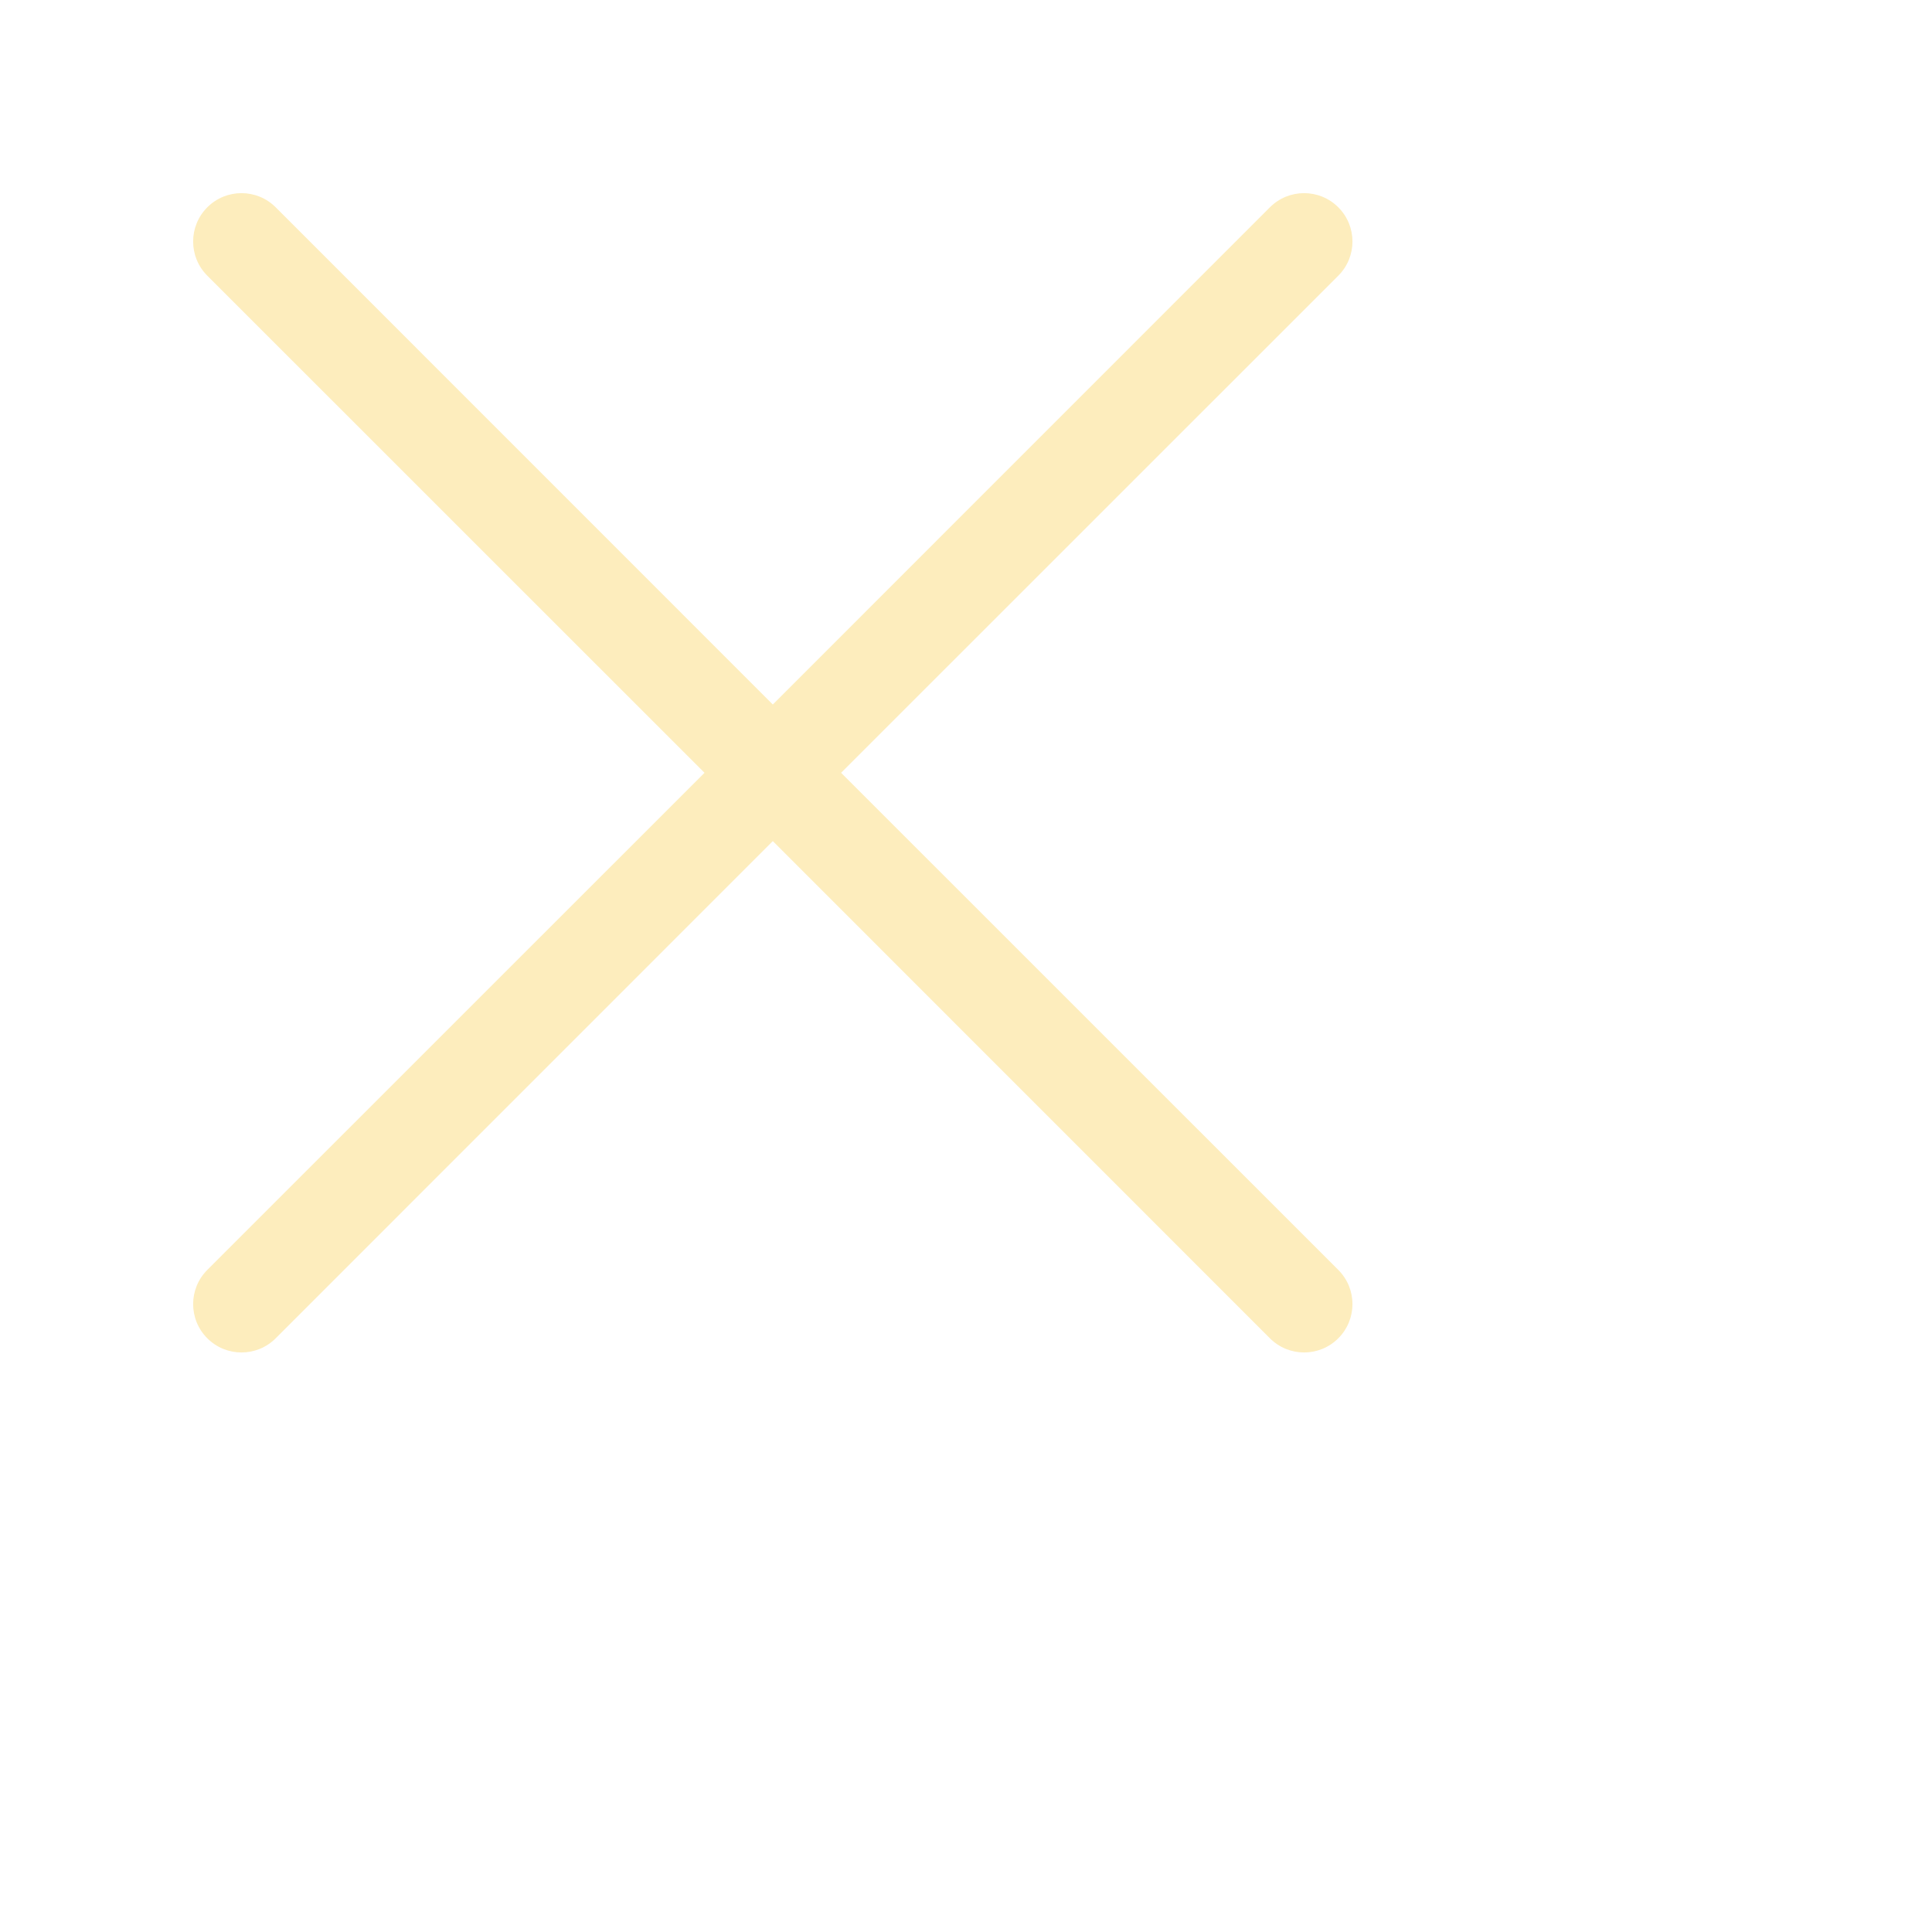
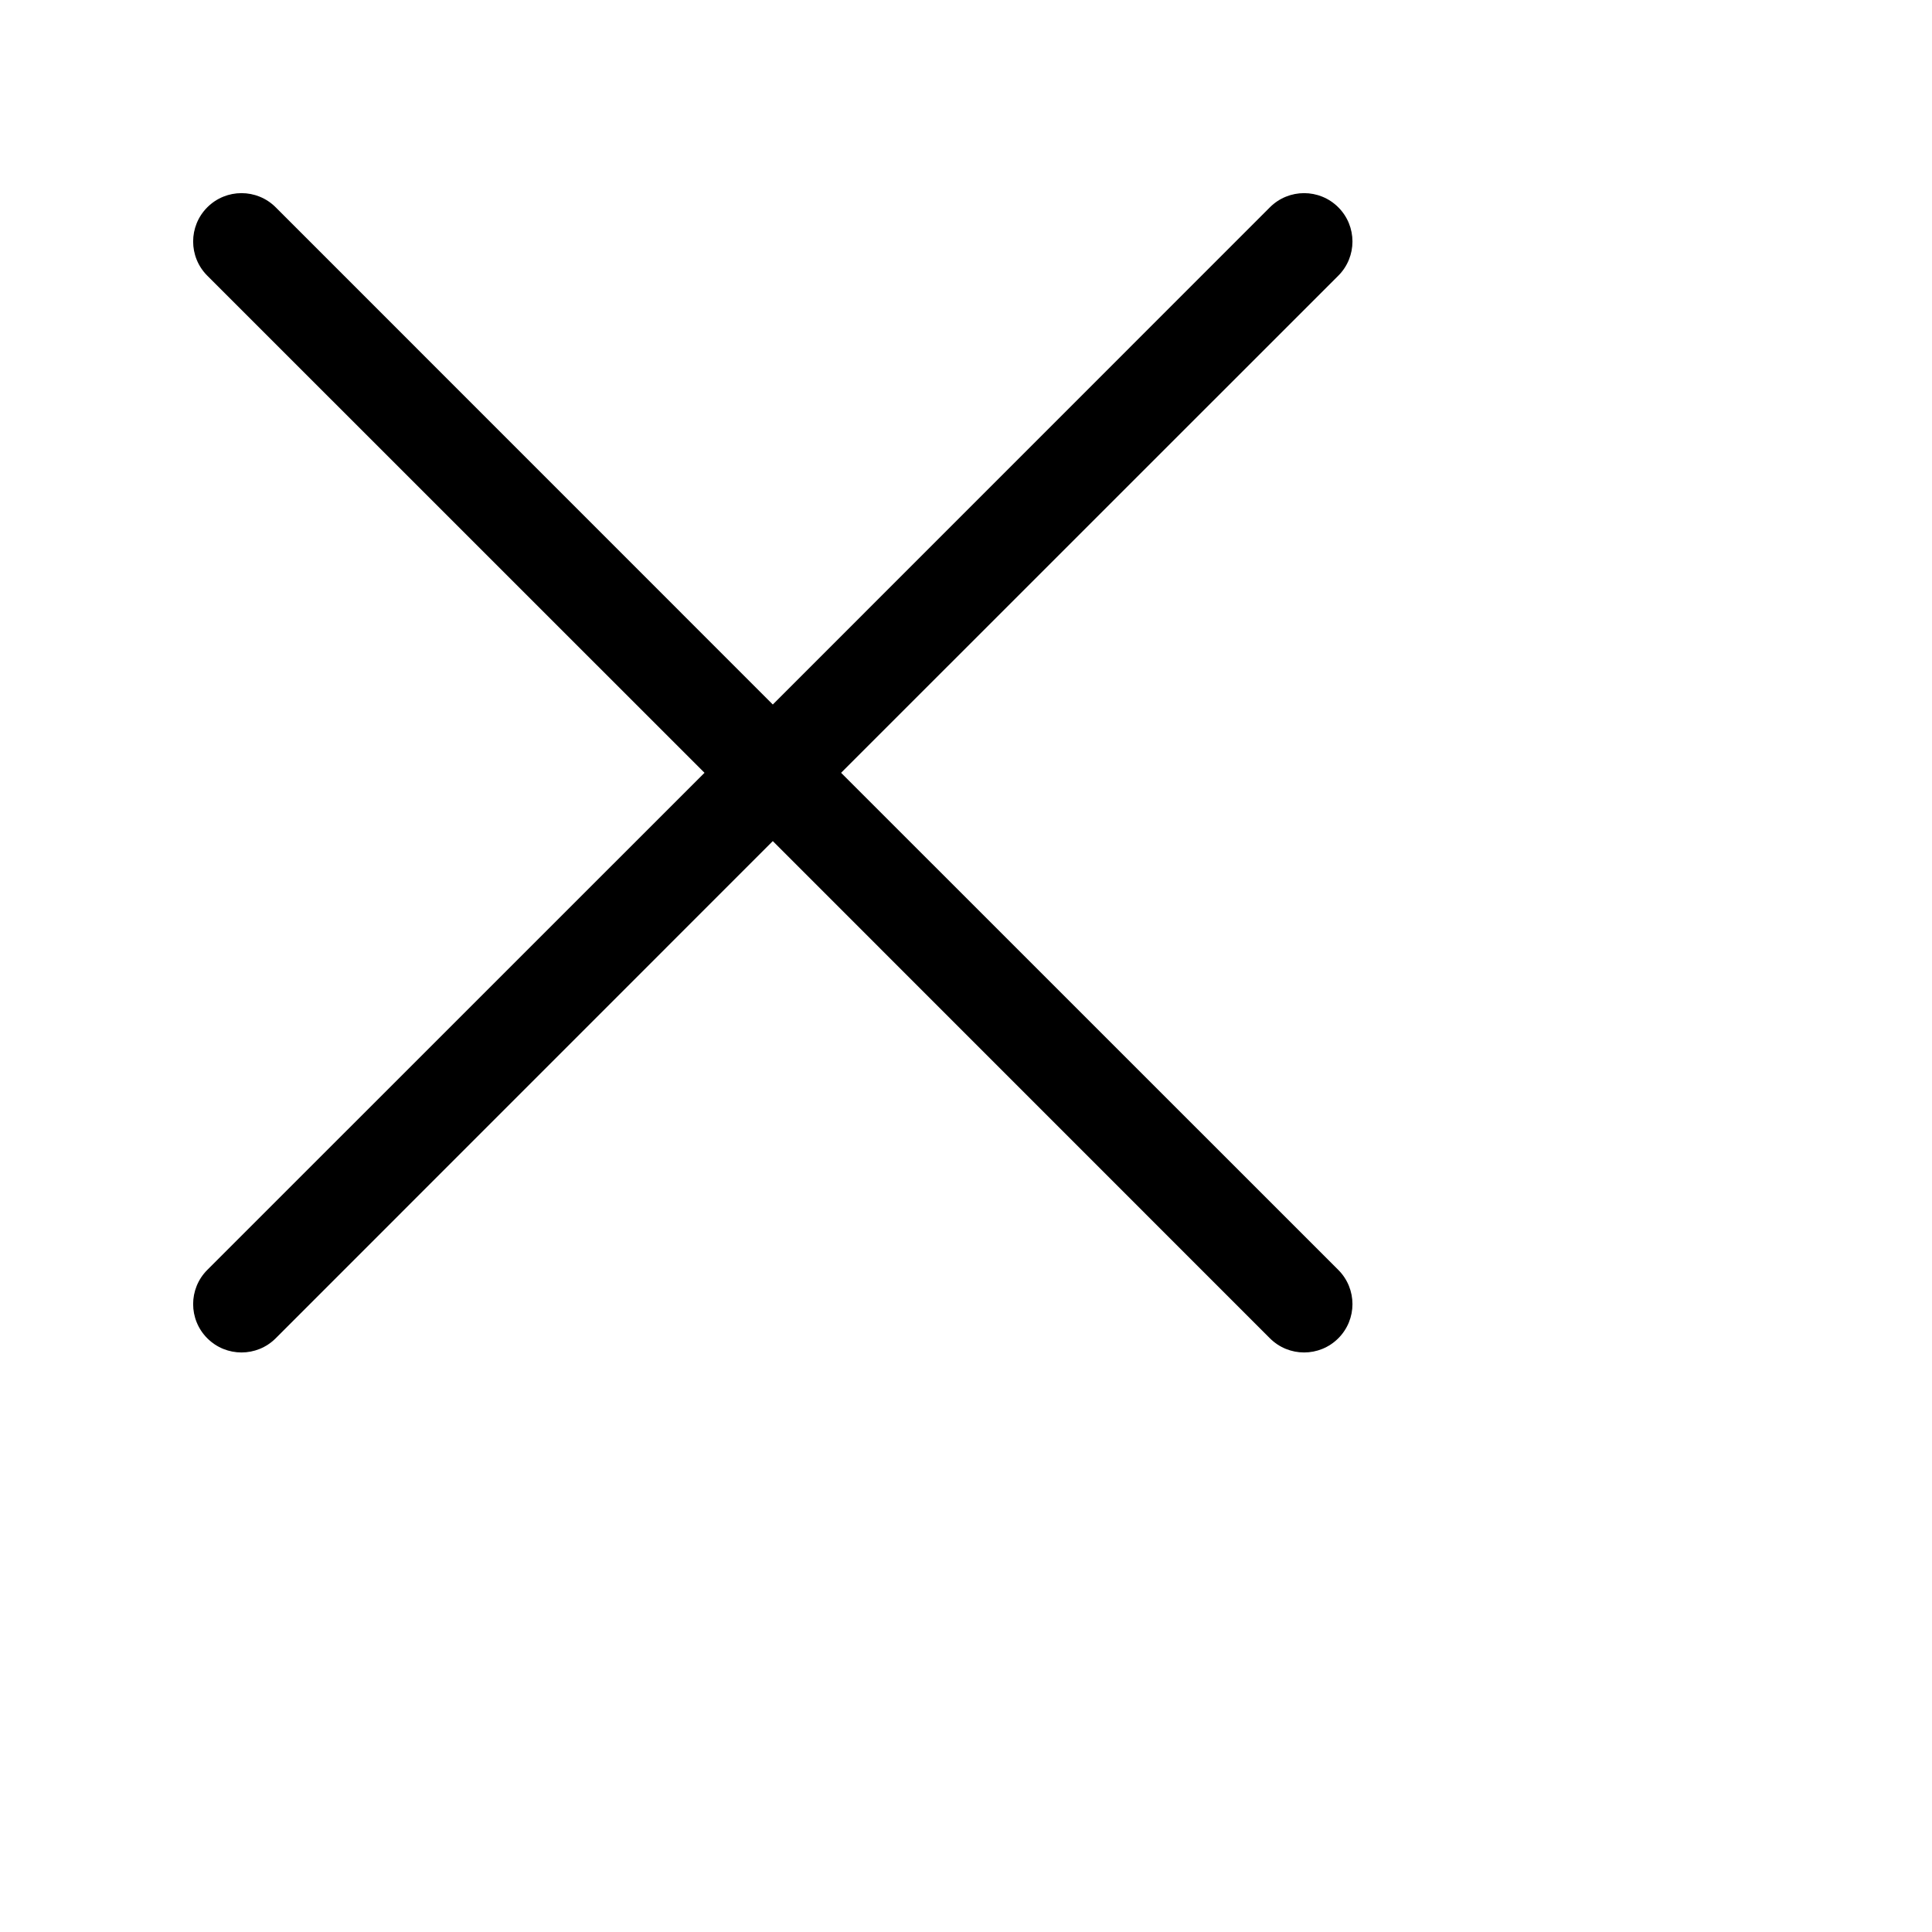
- <svg xmlns="http://www.w3.org/2000/svg" width="16" height="16" fill="#fdedbd" class="bi bi-x-lg" viewBox="0 0 20 20">
+ <svg xmlns="http://www.w3.org/2000/svg" width="20" height="20" fill="#000000" class="bi bi-x-lg" viewBox="0 0 20 20">
  <path d="M2.146 2.854a.5.5 0 1 1 .708-.708L8 7.293l5.146-5.147a.5.5 0 0 1 .708.708L8.707 8l5.147 5.146a.5.5 0 0 1-.708.708L8 8.707l-5.146 5.147a.5.5 0 0 1-.708-.708L7.293 8 2.146 2.854Z" />
</svg>
